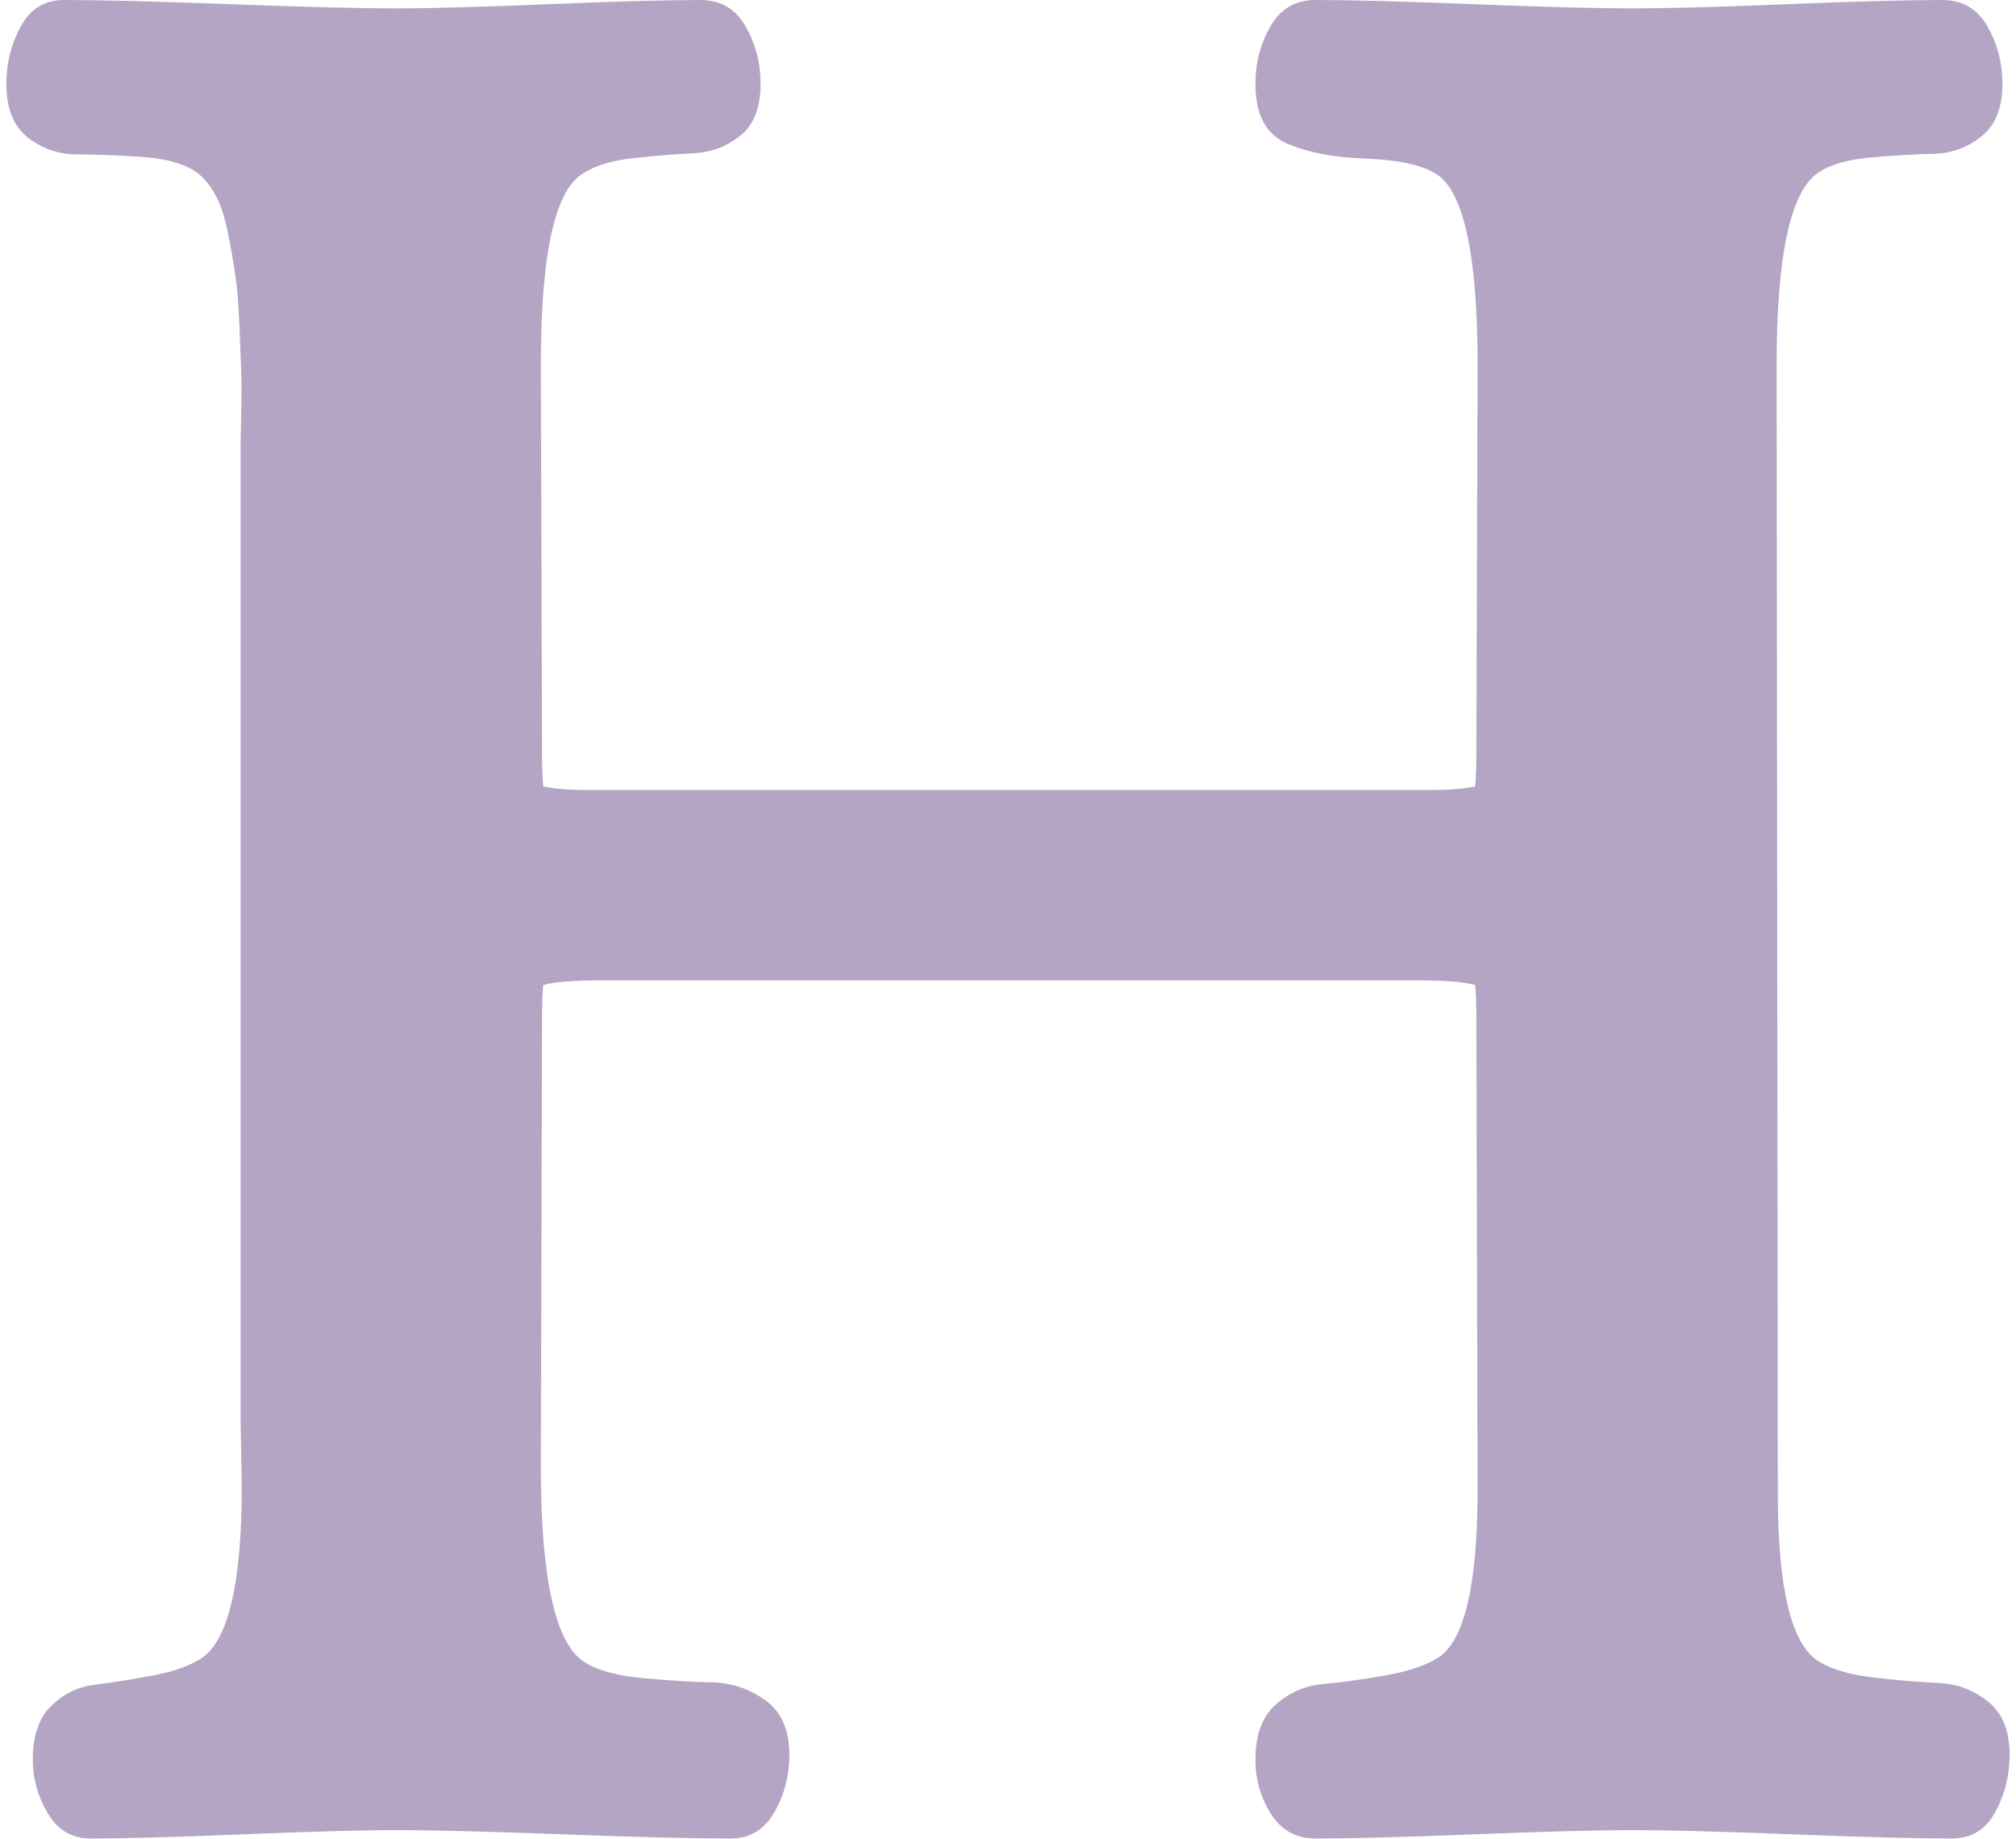
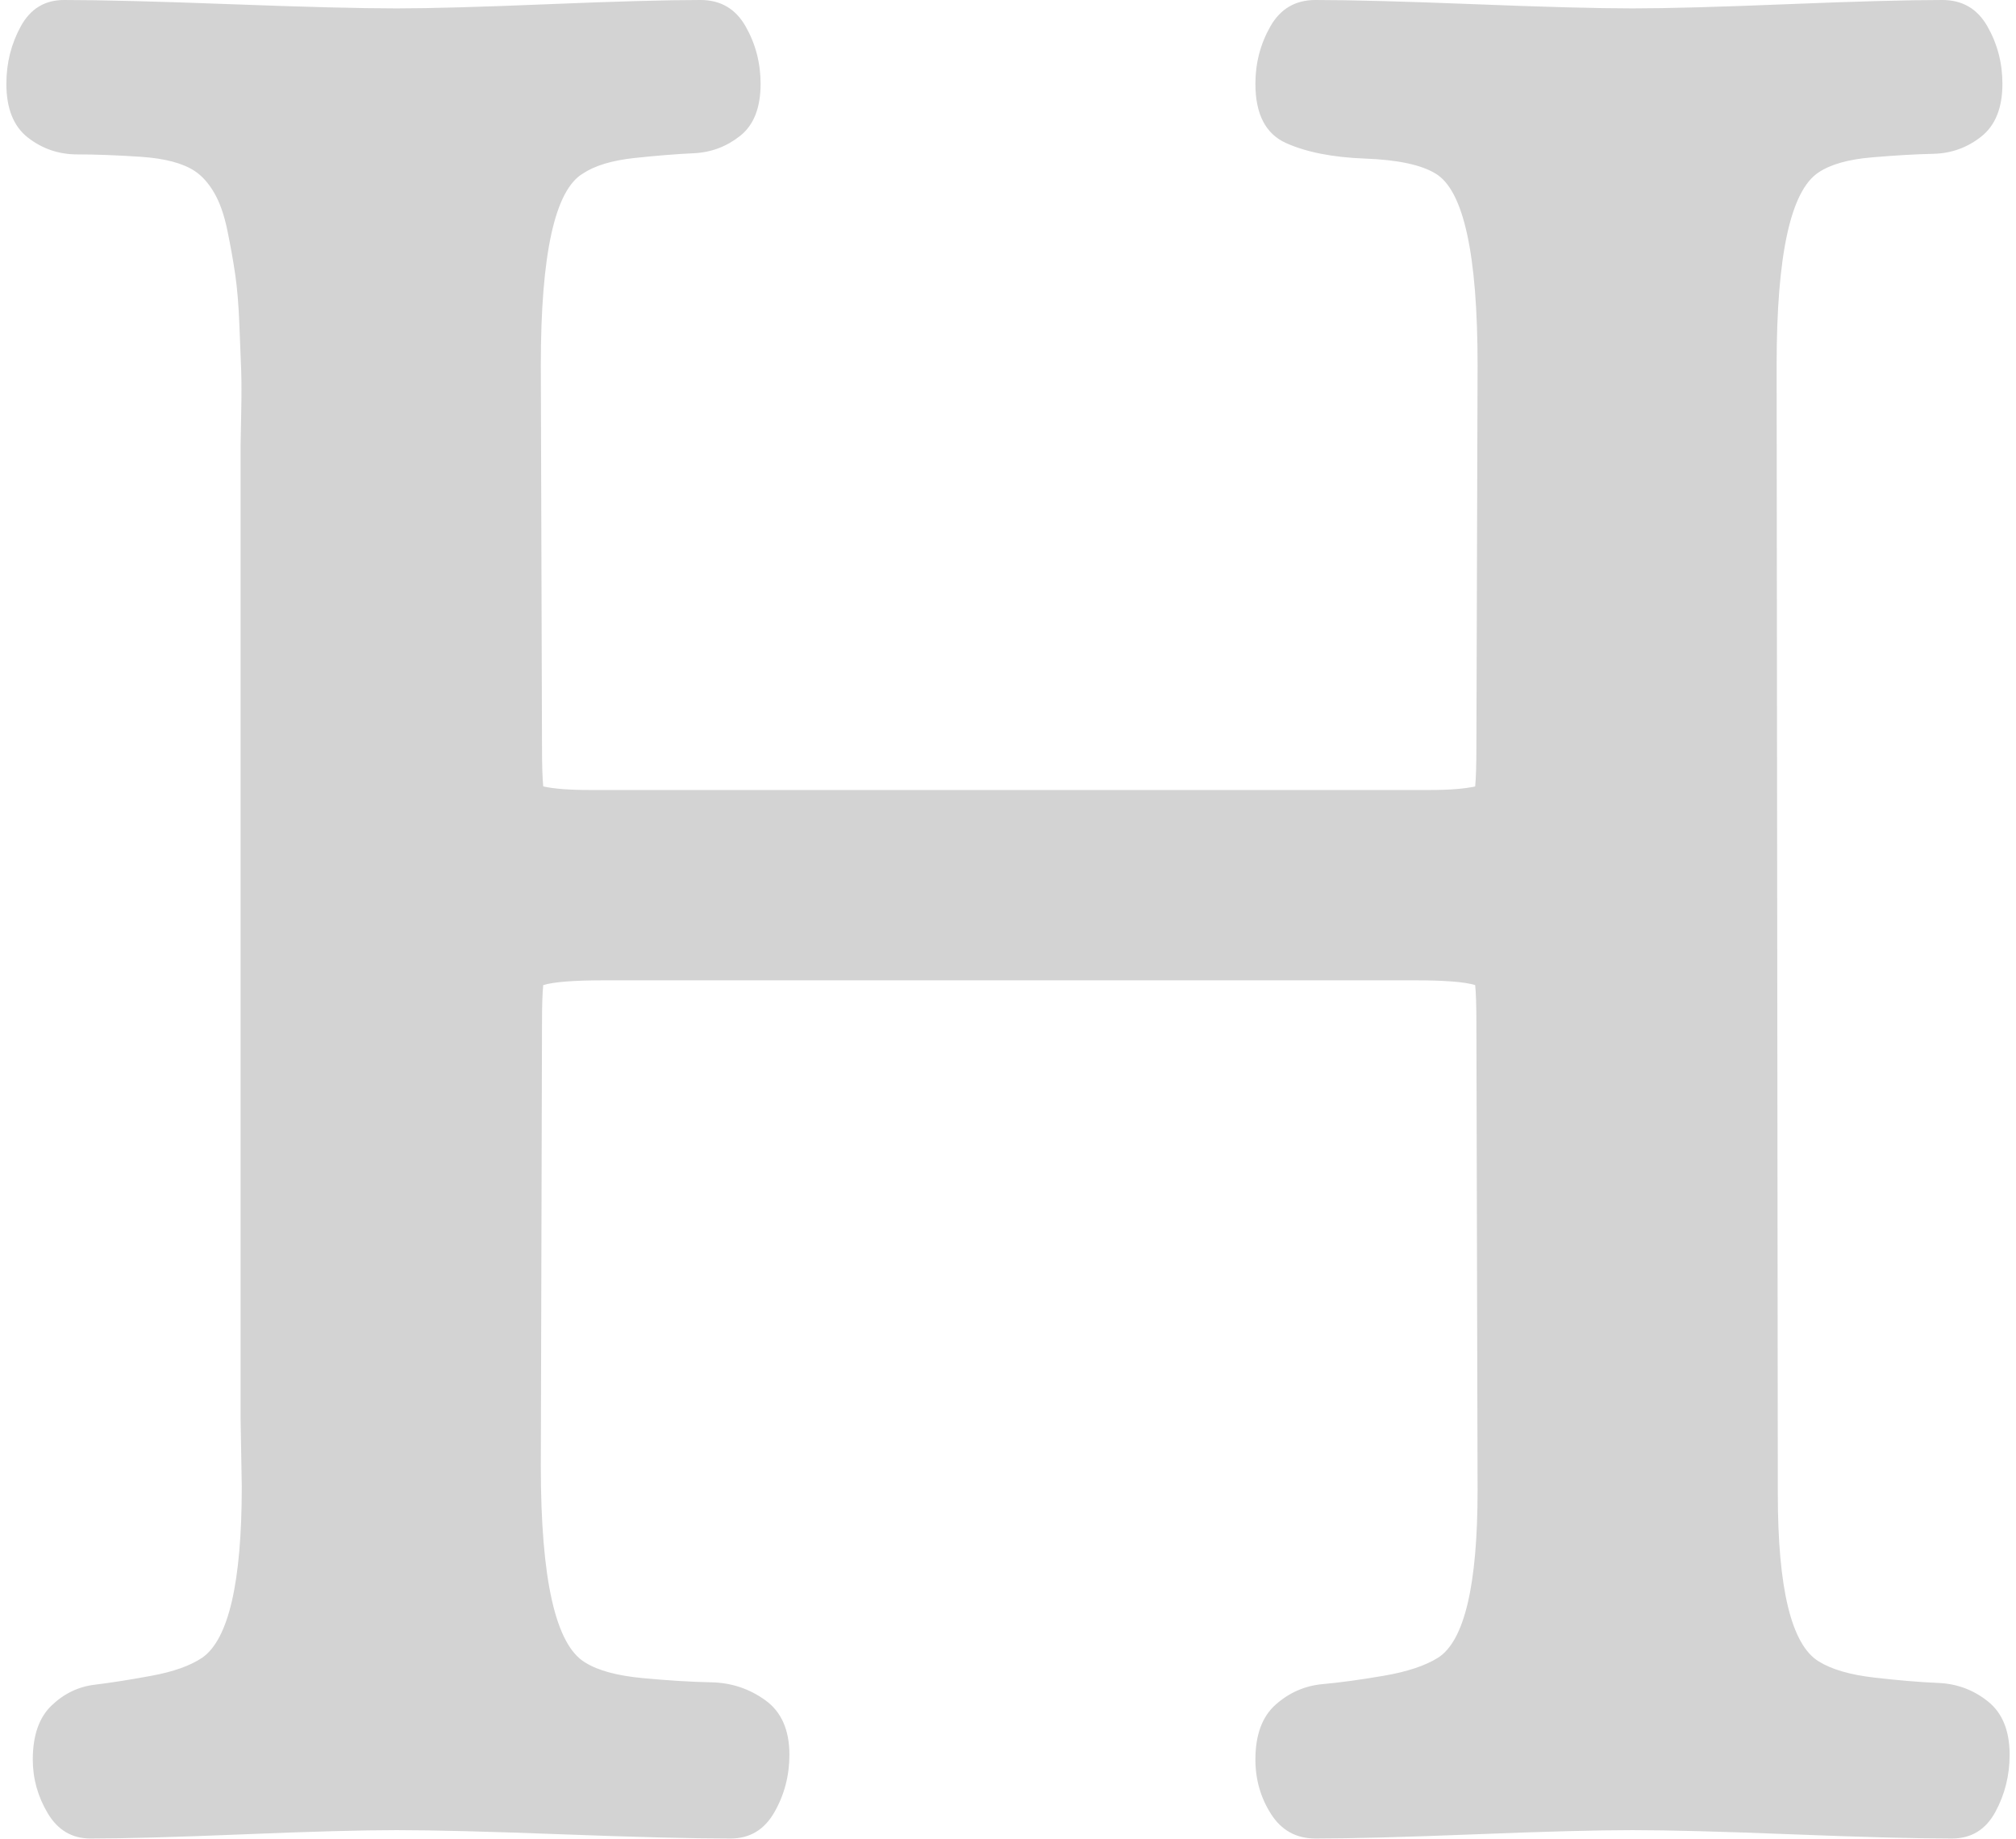
<svg xmlns="http://www.w3.org/2000/svg" viewBox="0 0 68 62" fill="none">
-   <path d="M65.84 62C64.652 62 62.863 61.953 60.473 61.859C58.083 61.764 56.28 61.717 55.065 61.717C53.877 61.717 52.094 61.764 49.718 61.859C47.341 61.953 45.559 62 44.37 62C43.722 62 43.223 61.724 42.871 61.172C42.52 60.621 42.345 60.009 42.345 59.336C42.345 58.502 42.575 57.883 43.034 57.479C43.493 57.075 44.019 56.847 44.613 56.793C45.208 56.739 45.896 56.645 46.679 56.51C47.463 56.376 48.07 56.174 48.502 55.905C49.394 55.34 49.839 53.456 49.839 50.254L49.799 34.471C49.799 33.906 49.785 33.489 49.758 33.22C49.407 33.112 48.732 33.059 47.733 33.059H20.389C19.363 33.059 18.674 33.112 18.323 33.22C18.296 33.489 18.282 33.906 18.282 34.471L18.242 49.447C18.242 53.268 18.741 55.474 19.741 56.066C20.173 56.336 20.821 56.51 21.685 56.591C22.549 56.672 23.319 56.719 23.994 56.732C24.669 56.746 25.277 56.948 25.817 57.338C26.357 57.728 26.627 58.34 26.627 59.175C26.627 59.874 26.459 60.52 26.121 61.112C25.783 61.704 25.291 62 24.642 62C23.373 62 21.489 61.953 18.991 61.859C16.493 61.764 14.623 61.717 13.381 61.717C12.22 61.717 10.491 61.764 8.196 61.859C5.9 61.953 4.185 62 3.051 62C2.43 62 1.95 61.717 1.613 61.152C1.275 60.587 1.106 59.982 1.106 59.336C1.106 58.529 1.316 57.923 1.734 57.52C2.153 57.116 2.639 56.88 3.193 56.813C3.746 56.746 4.388 56.645 5.117 56.51C5.846 56.376 6.413 56.174 6.818 55.905C7.709 55.286 8.155 53.362 8.155 50.133L8.115 47.832V15.016C8.115 14.935 8.121 14.585 8.135 13.966C8.148 13.347 8.148 12.856 8.135 12.493C8.121 12.13 8.101 11.611 8.074 10.939C8.047 10.266 8 9.701 7.932 9.243C7.865 8.786 7.777 8.295 7.669 7.77C7.561 7.245 7.412 6.822 7.223 6.499C7.034 6.176 6.818 5.934 6.575 5.772C6.17 5.503 5.562 5.342 4.752 5.288C3.942 5.234 3.226 5.207 2.605 5.207C1.984 5.207 1.431 5.019 0.944 4.642C0.458 4.265 0.215 3.66 0.215 2.826C0.215 2.126 0.377 1.48 0.701 0.888C1.025 0.296 1.512 0 2.16 0C3.402 0 5.272 0.047 7.77 0.141C10.268 0.235 12.139 0.283 13.381 0.283C14.515 0.283 16.223 0.235 18.505 0.141C20.787 0.047 22.495 0 23.63 0C24.305 0 24.811 0.296 25.149 0.888C25.486 1.48 25.655 2.126 25.655 2.826C25.655 3.633 25.425 4.218 24.966 4.581C24.507 4.945 23.988 5.14 23.407 5.167C22.826 5.194 22.158 5.247 21.402 5.328C20.645 5.409 20.065 5.584 19.66 5.853C18.715 6.418 18.242 8.571 18.242 12.311L18.282 25.228C18.282 25.793 18.296 26.224 18.323 26.52C18.674 26.6 19.201 26.641 19.903 26.641H48.219C48.894 26.641 49.407 26.6 49.758 26.52C49.785 26.224 49.799 25.793 49.799 25.228L49.839 12.311C49.839 8.571 49.367 6.418 48.421 5.853C47.935 5.557 47.145 5.389 46.051 5.348C44.958 5.308 44.066 5.133 43.378 4.824C42.689 4.514 42.345 3.848 42.345 2.826C42.345 2.126 42.514 1.48 42.851 0.888C43.189 0.296 43.695 0 44.37 0C45.559 0 47.341 0.047 49.718 0.141C52.094 0.235 53.877 0.283 55.065 0.283C56.226 0.283 57.968 0.235 60.291 0.141C62.613 0.047 64.355 0 65.516 0C66.191 0 66.698 0.296 67.035 0.888C67.373 1.48 67.542 2.126 67.542 2.826C67.542 3.633 67.305 4.225 66.833 4.602C66.36 4.978 65.82 5.173 65.212 5.187C64.605 5.2 63.909 5.241 63.126 5.308C62.343 5.375 61.749 5.543 61.344 5.812C60.398 6.431 59.926 8.598 59.926 12.311L59.966 50.375C59.966 53.577 60.425 55.461 61.344 56.026C61.776 56.295 62.397 56.477 63.207 56.571C64.017 56.665 64.74 56.726 65.374 56.753C66.009 56.779 66.569 56.988 67.055 57.378C67.542 57.768 67.785 58.367 67.785 59.175C67.785 59.874 67.623 60.52 67.299 61.112C66.975 61.704 66.488 62 65.84 62Z" fill="#B4A5C4" />
+   <path d="M65.84 62C64.652 62 62.863 61.953 60.473 61.859C58.083 61.764 56.28 61.717 55.065 61.717C53.877 61.717 52.094 61.764 49.718 61.859C47.341 61.953 45.559 62 44.37 62C43.722 62 43.223 61.724 42.871 61.172C42.52 60.621 42.345 60.009 42.345 59.336C42.345 58.502 42.575 57.883 43.034 57.479C43.493 57.075 44.019 56.847 44.613 56.793C45.208 56.739 45.896 56.645 46.679 56.51C47.463 56.376 48.07 56.174 48.502 55.905C49.394 55.34 49.839 53.456 49.839 50.254L49.799 34.471C49.799 33.906 49.785 33.489 49.758 33.22C49.407 33.112 48.732 33.059 47.733 33.059H20.389C19.363 33.059 18.674 33.112 18.323 33.22C18.296 33.489 18.282 33.906 18.282 34.471L18.242 49.447C18.242 53.268 18.741 55.474 19.741 56.066C20.173 56.336 20.821 56.51 21.685 56.591C22.549 56.672 23.319 56.719 23.994 56.732C24.669 56.746 25.277 56.948 25.817 57.338C26.357 57.728 26.627 58.34 26.627 59.175C26.627 59.874 26.459 60.52 26.121 61.112C25.783 61.704 25.291 62 24.642 62C23.373 62 21.489 61.953 18.991 61.859C16.493 61.764 14.623 61.717 13.381 61.717C12.22 61.717 10.491 61.764 8.196 61.859C5.9 61.953 4.185 62 3.051 62C2.43 62 1.95 61.717 1.613 61.152C1.275 60.587 1.106 59.982 1.106 59.336C1.106 58.529 1.316 57.923 1.734 57.52C2.153 57.116 2.639 56.88 3.193 56.813C3.746 56.746 4.388 56.645 5.117 56.51C5.846 56.376 6.413 56.174 6.818 55.905C7.709 55.286 8.155 53.362 8.155 50.133L8.115 47.832V15.016C8.115 14.935 8.121 14.585 8.135 13.966C8.148 13.347 8.148 12.856 8.135 12.493C8.121 12.13 8.101 11.611 8.074 10.939C8.047 10.266 8 9.701 7.932 9.243C7.865 8.786 7.777 8.295 7.669 7.77C7.561 7.245 7.412 6.822 7.223 6.499C7.034 6.176 6.818 5.934 6.575 5.772C6.17 5.503 5.562 5.342 4.752 5.288C3.942 5.234 3.226 5.207 2.605 5.207C1.984 5.207 1.431 5.019 0.944 4.642C0.458 4.265 0.215 3.66 0.215 2.826C0.215 2.126 0.377 1.48 0.701 0.888C1.025 0.296 1.512 0 2.16 0C3.402 0 5.272 0.047 7.77 0.141C10.268 0.235 12.139 0.283 13.381 0.283C14.515 0.283 16.223 0.235 18.505 0.141C20.787 0.047 22.495 0 23.63 0C24.305 0 24.811 0.296 25.149 0.888C25.486 1.48 25.655 2.126 25.655 2.826C25.655 3.633 25.425 4.218 24.966 4.581C24.507 4.945 23.988 5.14 23.407 5.167C22.826 5.194 22.158 5.247 21.402 5.328C20.645 5.409 20.065 5.584 19.66 5.853C18.715 6.418 18.242 8.571 18.242 12.311L18.282 25.228C18.282 25.793 18.296 26.224 18.323 26.52C18.674 26.6 19.201 26.641 19.903 26.641H48.219C48.894 26.641 49.407 26.6 49.758 26.52C49.785 26.224 49.799 25.793 49.799 25.228L49.839 12.311C49.839 8.571 49.367 6.418 48.421 5.853C47.935 5.557 47.145 5.389 46.051 5.348C44.958 5.308 44.066 5.133 43.378 4.824C42.689 4.514 42.345 3.848 42.345 2.826C42.345 2.126 42.514 1.48 42.851 0.888C43.189 0.296 43.695 0 44.37 0C45.559 0 47.341 0.047 49.718 0.141C52.094 0.235 53.877 0.283 55.065 0.283C56.226 0.283 57.968 0.235 60.291 0.141C62.613 0.047 64.355 0 65.516 0C66.191 0 66.698 0.296 67.035 0.888C67.373 1.48 67.542 2.126 67.542 2.826C67.542 3.633 67.305 4.225 66.833 4.602C66.36 4.978 65.82 5.173 65.212 5.187C64.605 5.2 63.909 5.241 63.126 5.308C62.343 5.375 61.749 5.543 61.344 5.812C60.398 6.431 59.926 8.598 59.926 12.311L59.966 50.375C59.966 53.577 60.425 55.461 61.344 56.026C61.776 56.295 62.397 56.477 63.207 56.571C64.017 56.665 64.74 56.726 65.374 56.753C66.009 56.779 66.569 56.988 67.055 57.378C67.542 57.768 67.785 58.367 67.785 59.175C67.785 59.874 67.623 60.52 67.299 61.112C66.975 61.704 66.488 62 65.84 62Z" fill="#d3d3d3" />
</svg>
